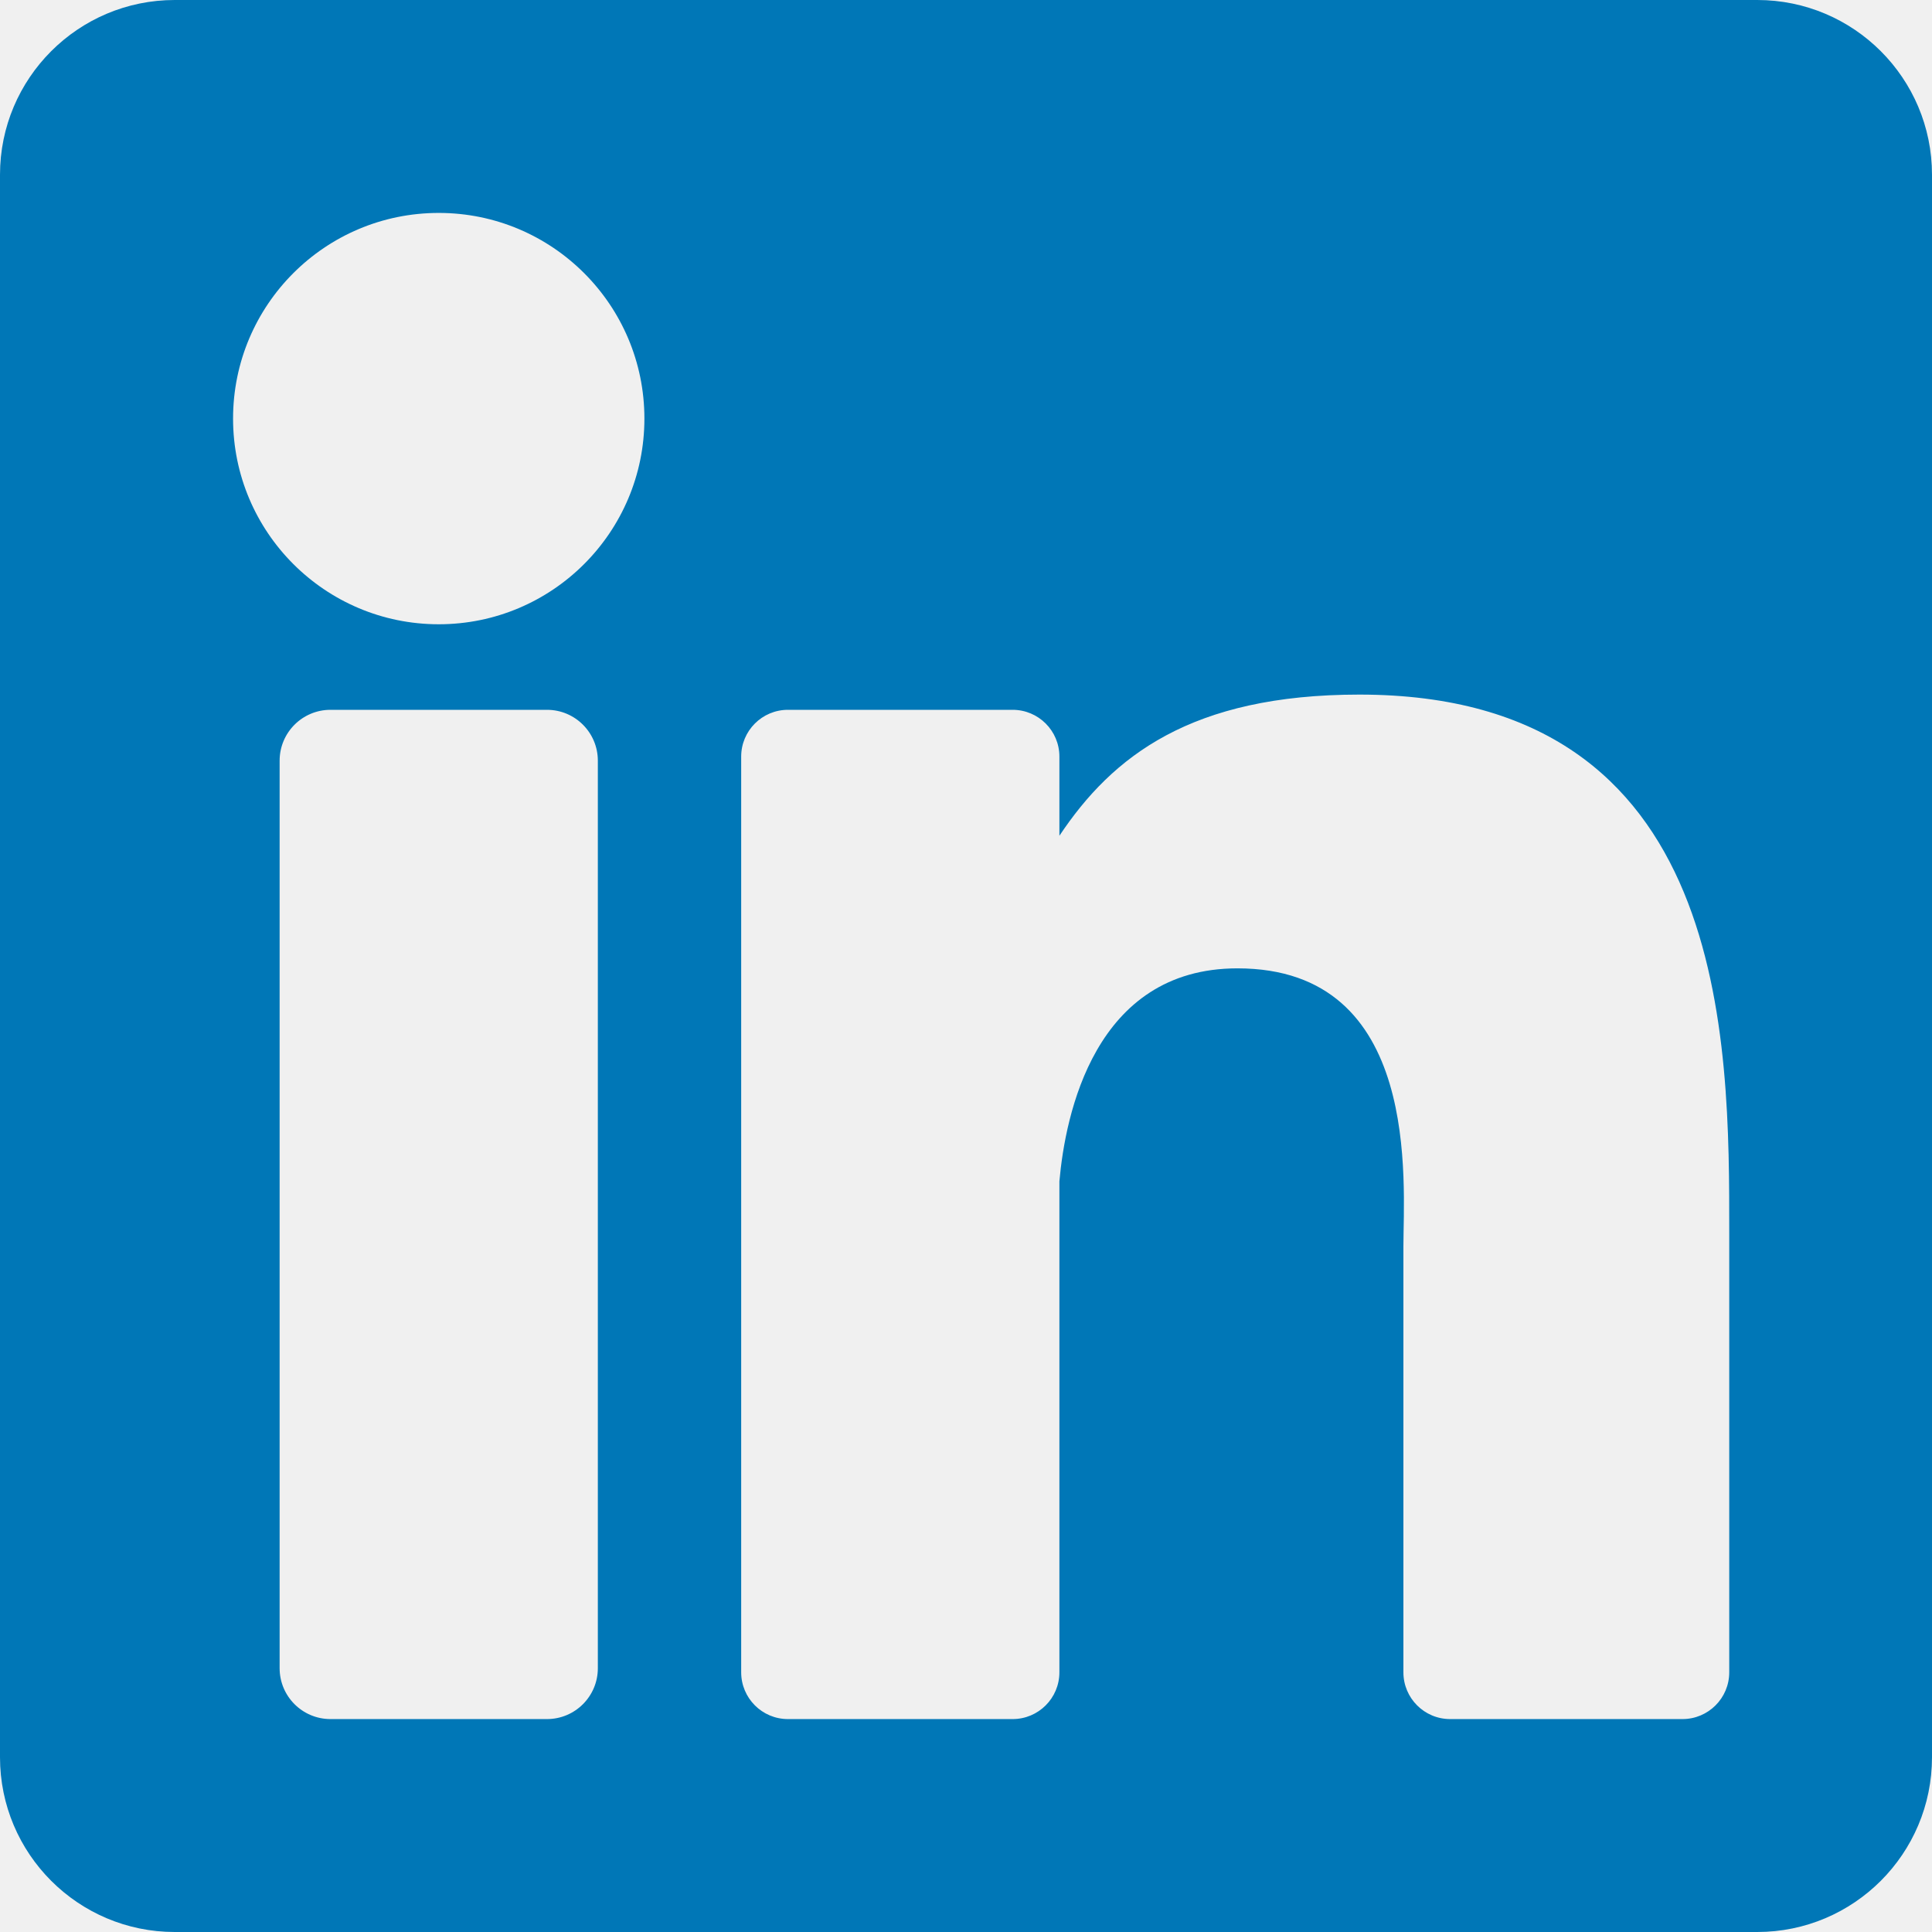
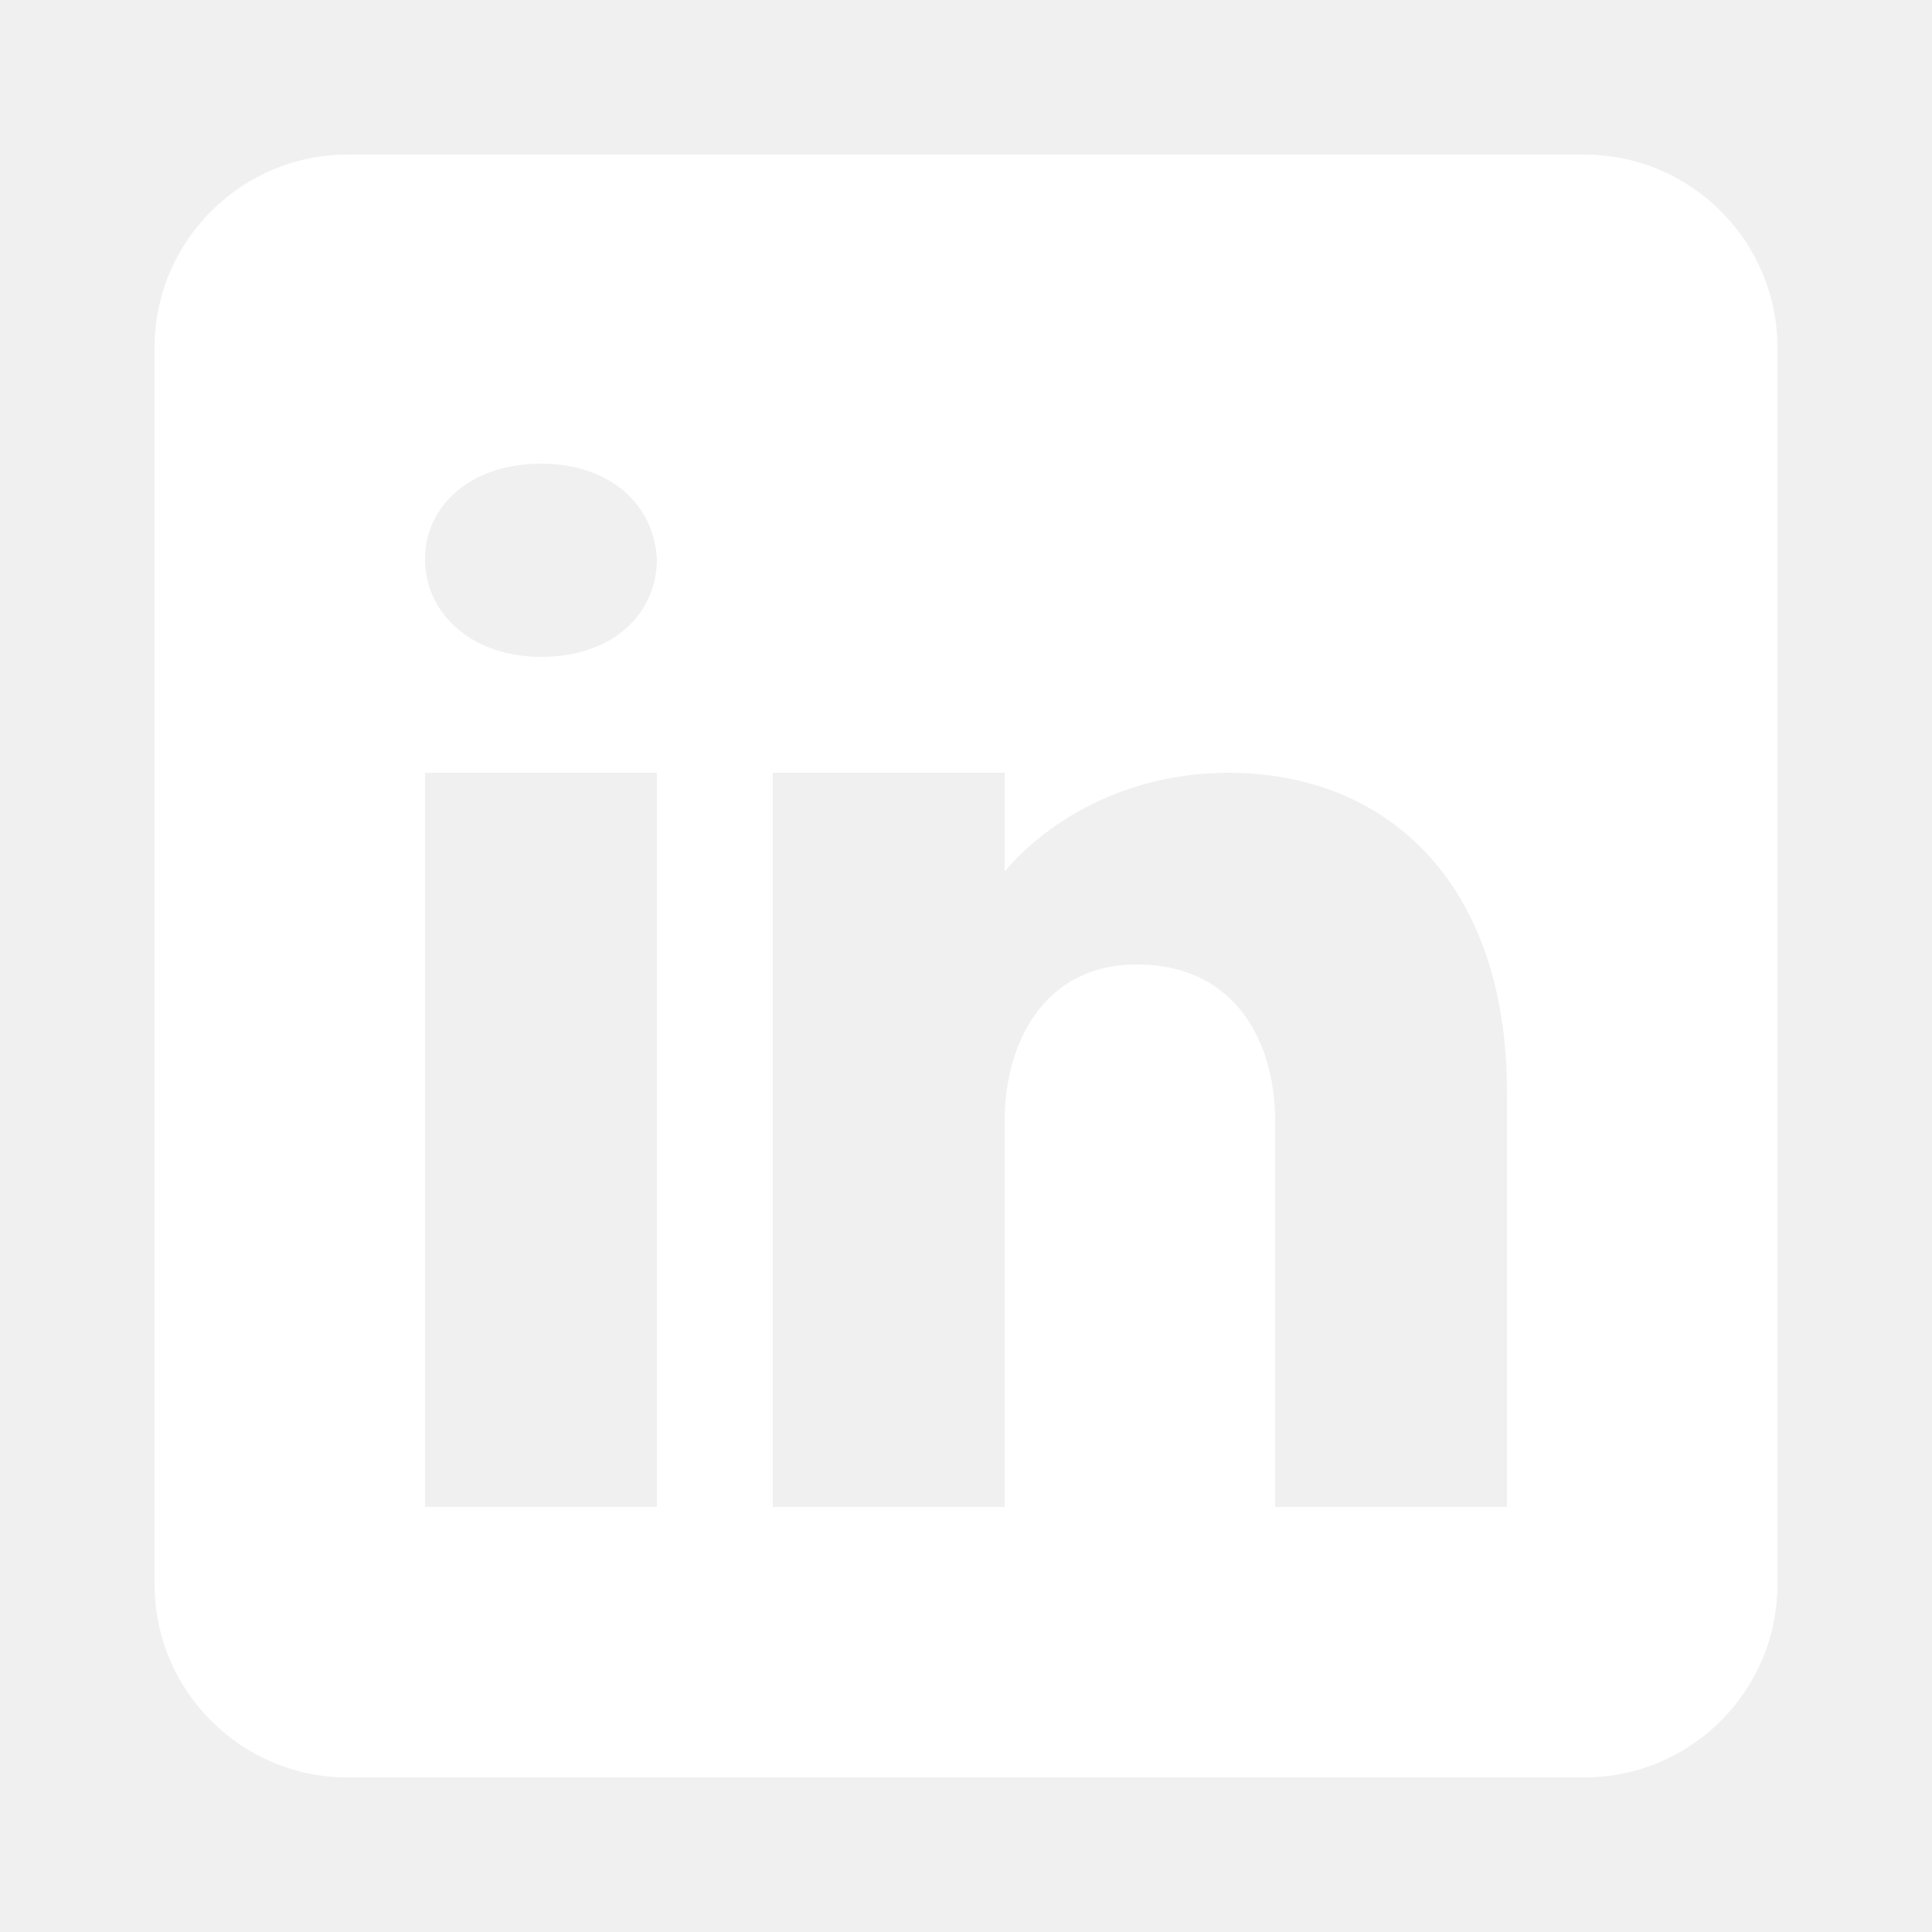
- <svg xmlns="http://www.w3.org/2000/svg" height="800px" width="800px" version="1.1" id="Layer_1" viewBox="0 0 382 382" xml:space="preserve">
-   <path style="fill:#0077B7;" d="M347.445,0H34.555C15.471,0,0,15.471,0,34.555v312.889C0,366.529,15.471,382,34.555,382h312.889  C366.529,382,382,366.529,382,347.444V34.555C382,15.471,366.529,0,347.445,0z M118.207,329.844c0,5.554-4.502,10.056-10.056,10.056  H65.345c-5.554,0-10.056-4.502-10.056-10.056V150.403c0-5.554,4.502-10.056,10.056-10.056h42.806  c5.554,0,10.056,4.502,10.056,10.056V329.844z M86.748,123.432c-22.459,0-40.666-18.207-40.666-40.666S64.289,42.1,86.748,42.1  s40.666,18.207,40.666,40.666S109.208,123.432,86.748,123.432z M341.91,330.654c0,5.106-4.14,9.246-9.246,9.246H286.73  c-5.106,0-9.246-4.14-9.246-9.246v-84.168c0-12.556,3.683-55.021-32.813-55.021c-28.309,0-34.051,29.066-35.204,42.11v97.079  c0,5.106-4.139,9.246-9.246,9.246h-44.426c-5.106,0-9.246-4.14-9.246-9.246V149.593c0-5.106,4.14-9.246,9.246-9.246h44.426  c5.106,0,9.246,4.14,9.246,9.246v15.655c10.497-15.753,26.097-27.912,59.312-27.912c73.552,0,73.131,68.716,73.131,106.472  L341.91,330.654L341.91,330.654z" />
+ <svg xmlns="http://www.w3.org/2000/svg" fill="#FFFFFF" viewBox="0 0 50 50" width="50px" height="50px">
+   <path d="M41,4H9C6.24,4,4,6.24,4,9v32c0,2.76,2.24,5,5,5h32c2.76,0,5-2.24,5-5V9C46,6.24,43.76,4,41,4z M17,20v19h-6V20H17z M11,14.47c0-1.4,1.2-2.47,3-2.47s2.93,1.07,3,2.47c0,1.4-1.12,2.53-3,2.53C12.2,17,11,15.87,11,14.47z M39,39h-6c0,0,0-9.26,0-10 c0-2-1-4-3.5-4.04h-0.08C27,24.96,26,27.02,26,29c0,0.91,0,10,0,10h-6V20h6v2.56c0,0,1.93-2.56,5.81-2.56 c3.97,0,7.19,2.73,7.19,8.26V39z" />
</svg>
